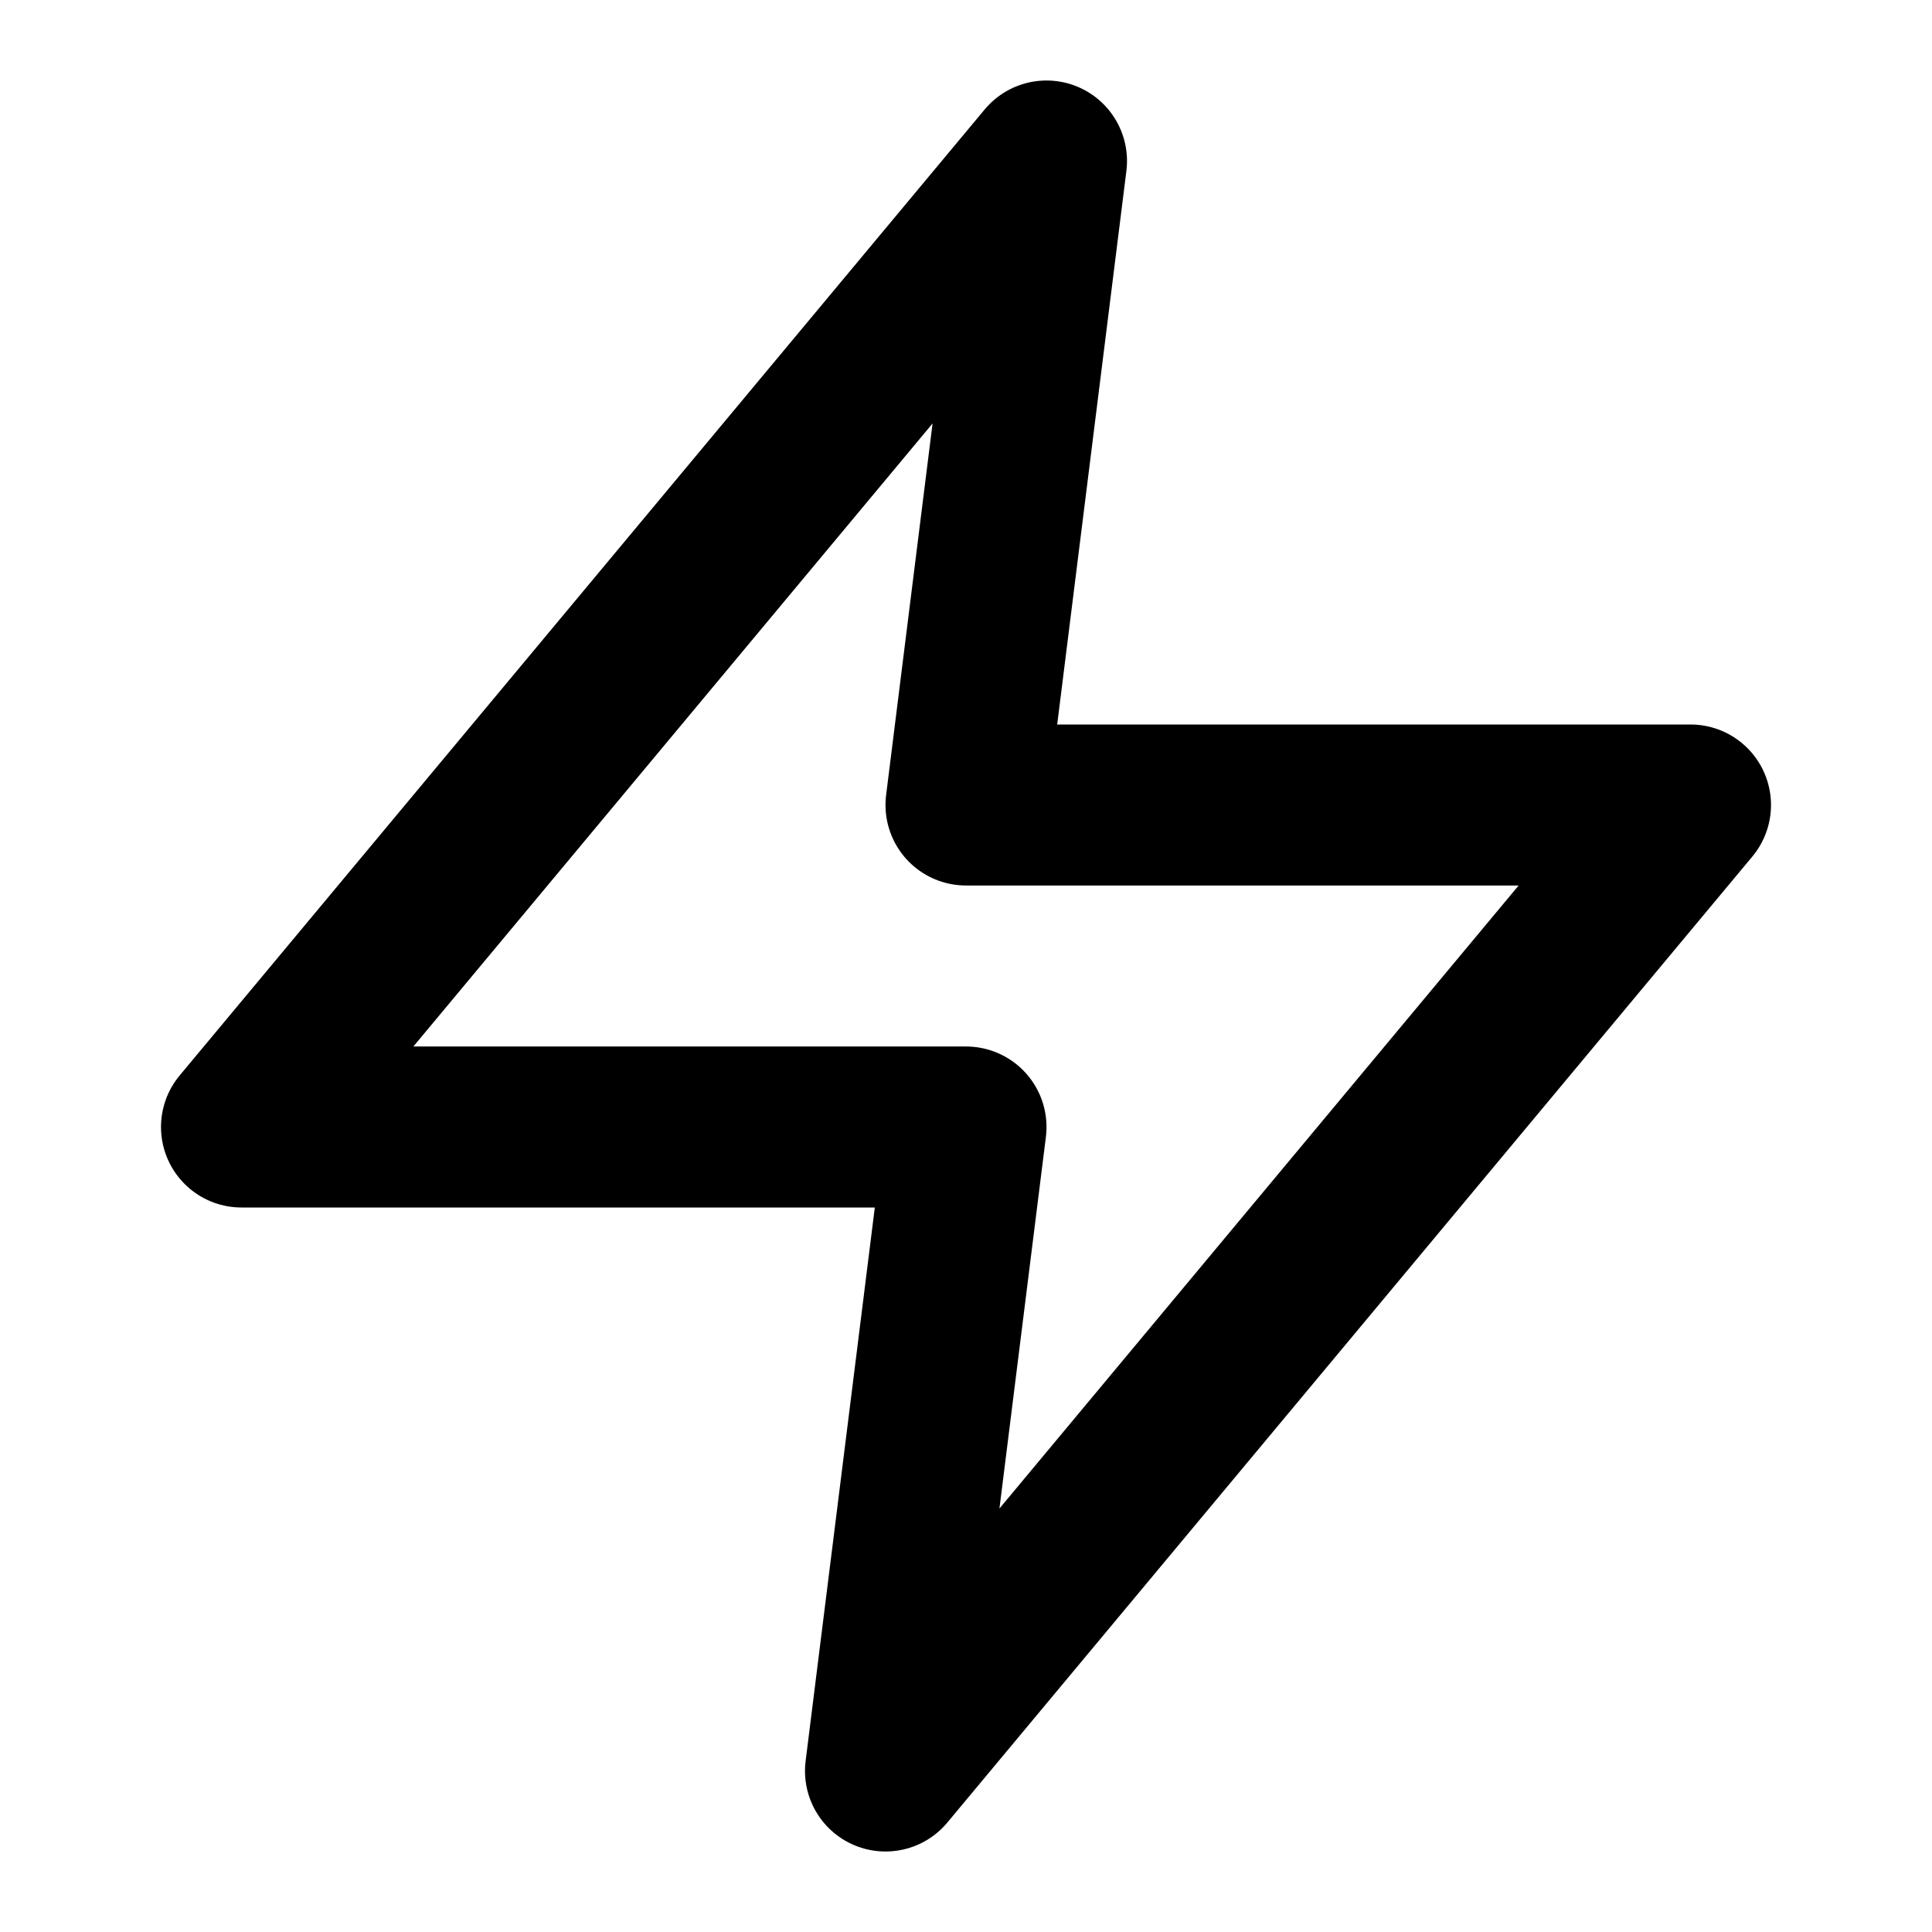
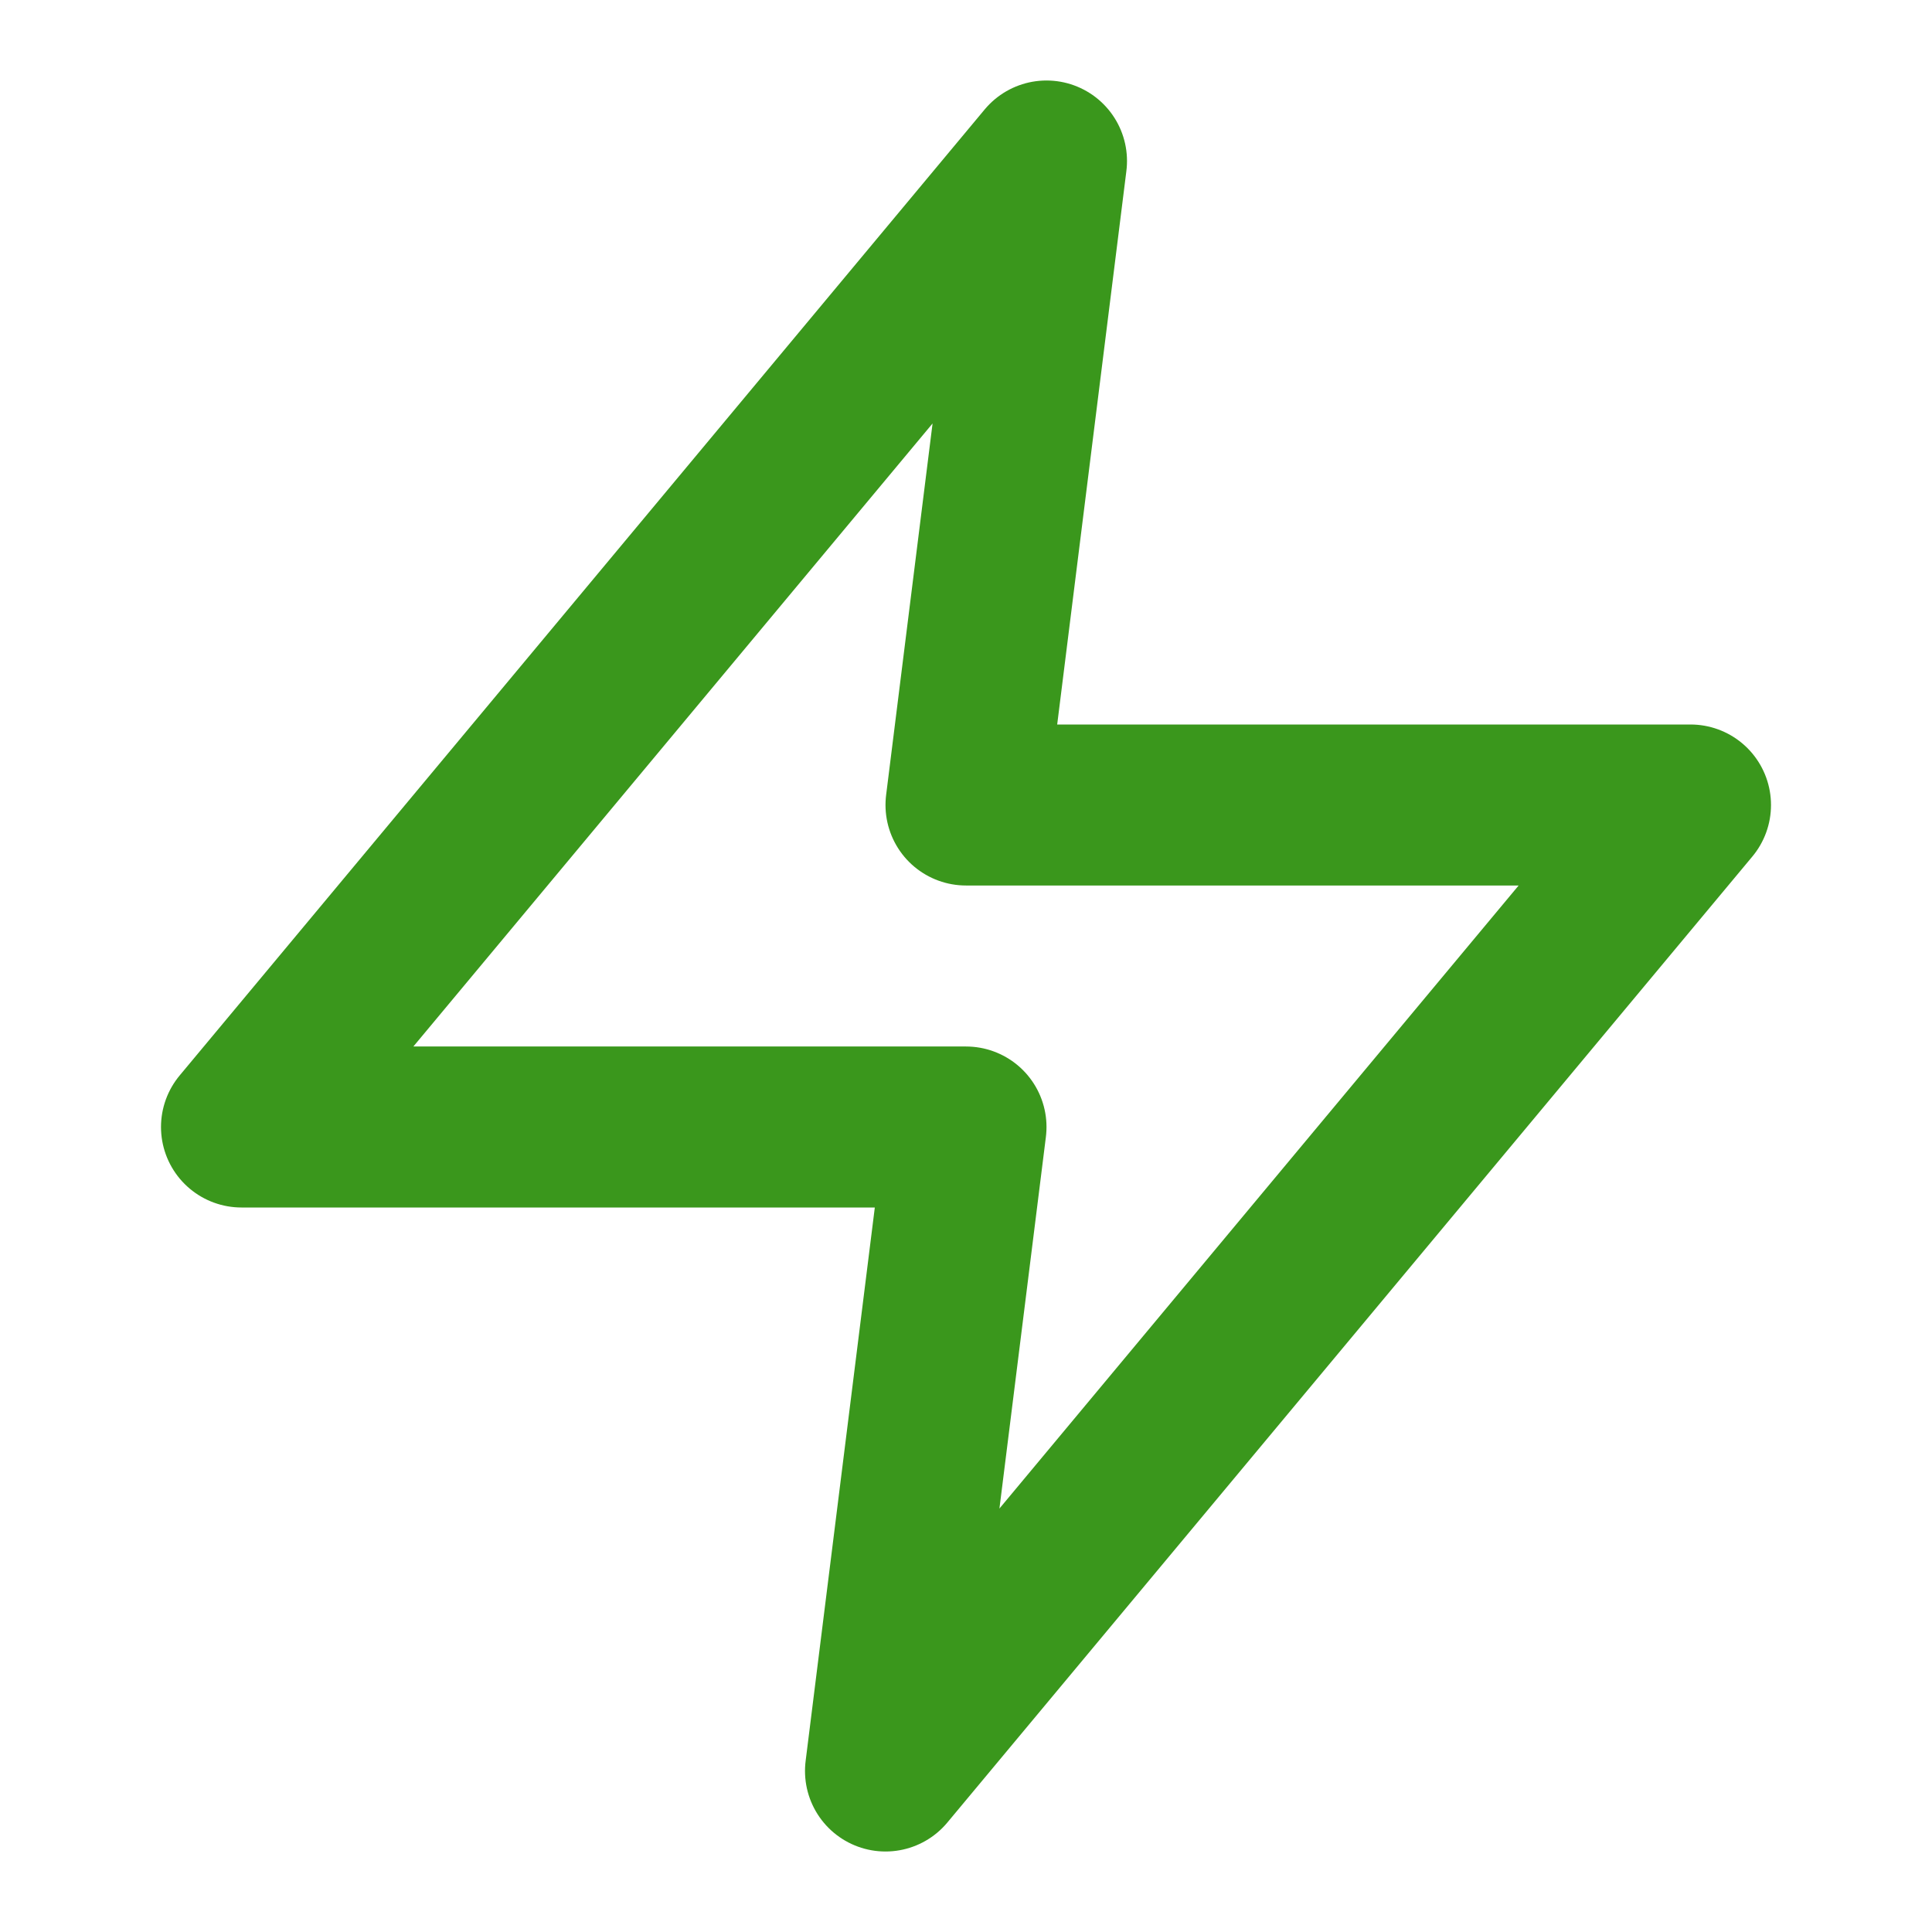
- <svg xmlns="http://www.w3.org/2000/svg" width="24" height="24" viewBox="0 0 24 24" fill="none" stroke="currentColor" stroke-width="2" stroke-linecap="round" stroke-linejoin="round" class="feather feather-zap">
+ <svg xmlns="http://www.w3.org/2000/svg" width="24" height="24" viewBox="0 0 24 24" fill="none" stroke="#3a971c" stroke-width="2" stroke-linecap="round" stroke-linejoin="round" class="feather feather-zap">
  <polygon points="13 2 3 14 12 14 11 22 21 10 12 10 13 2" />
</svg>
